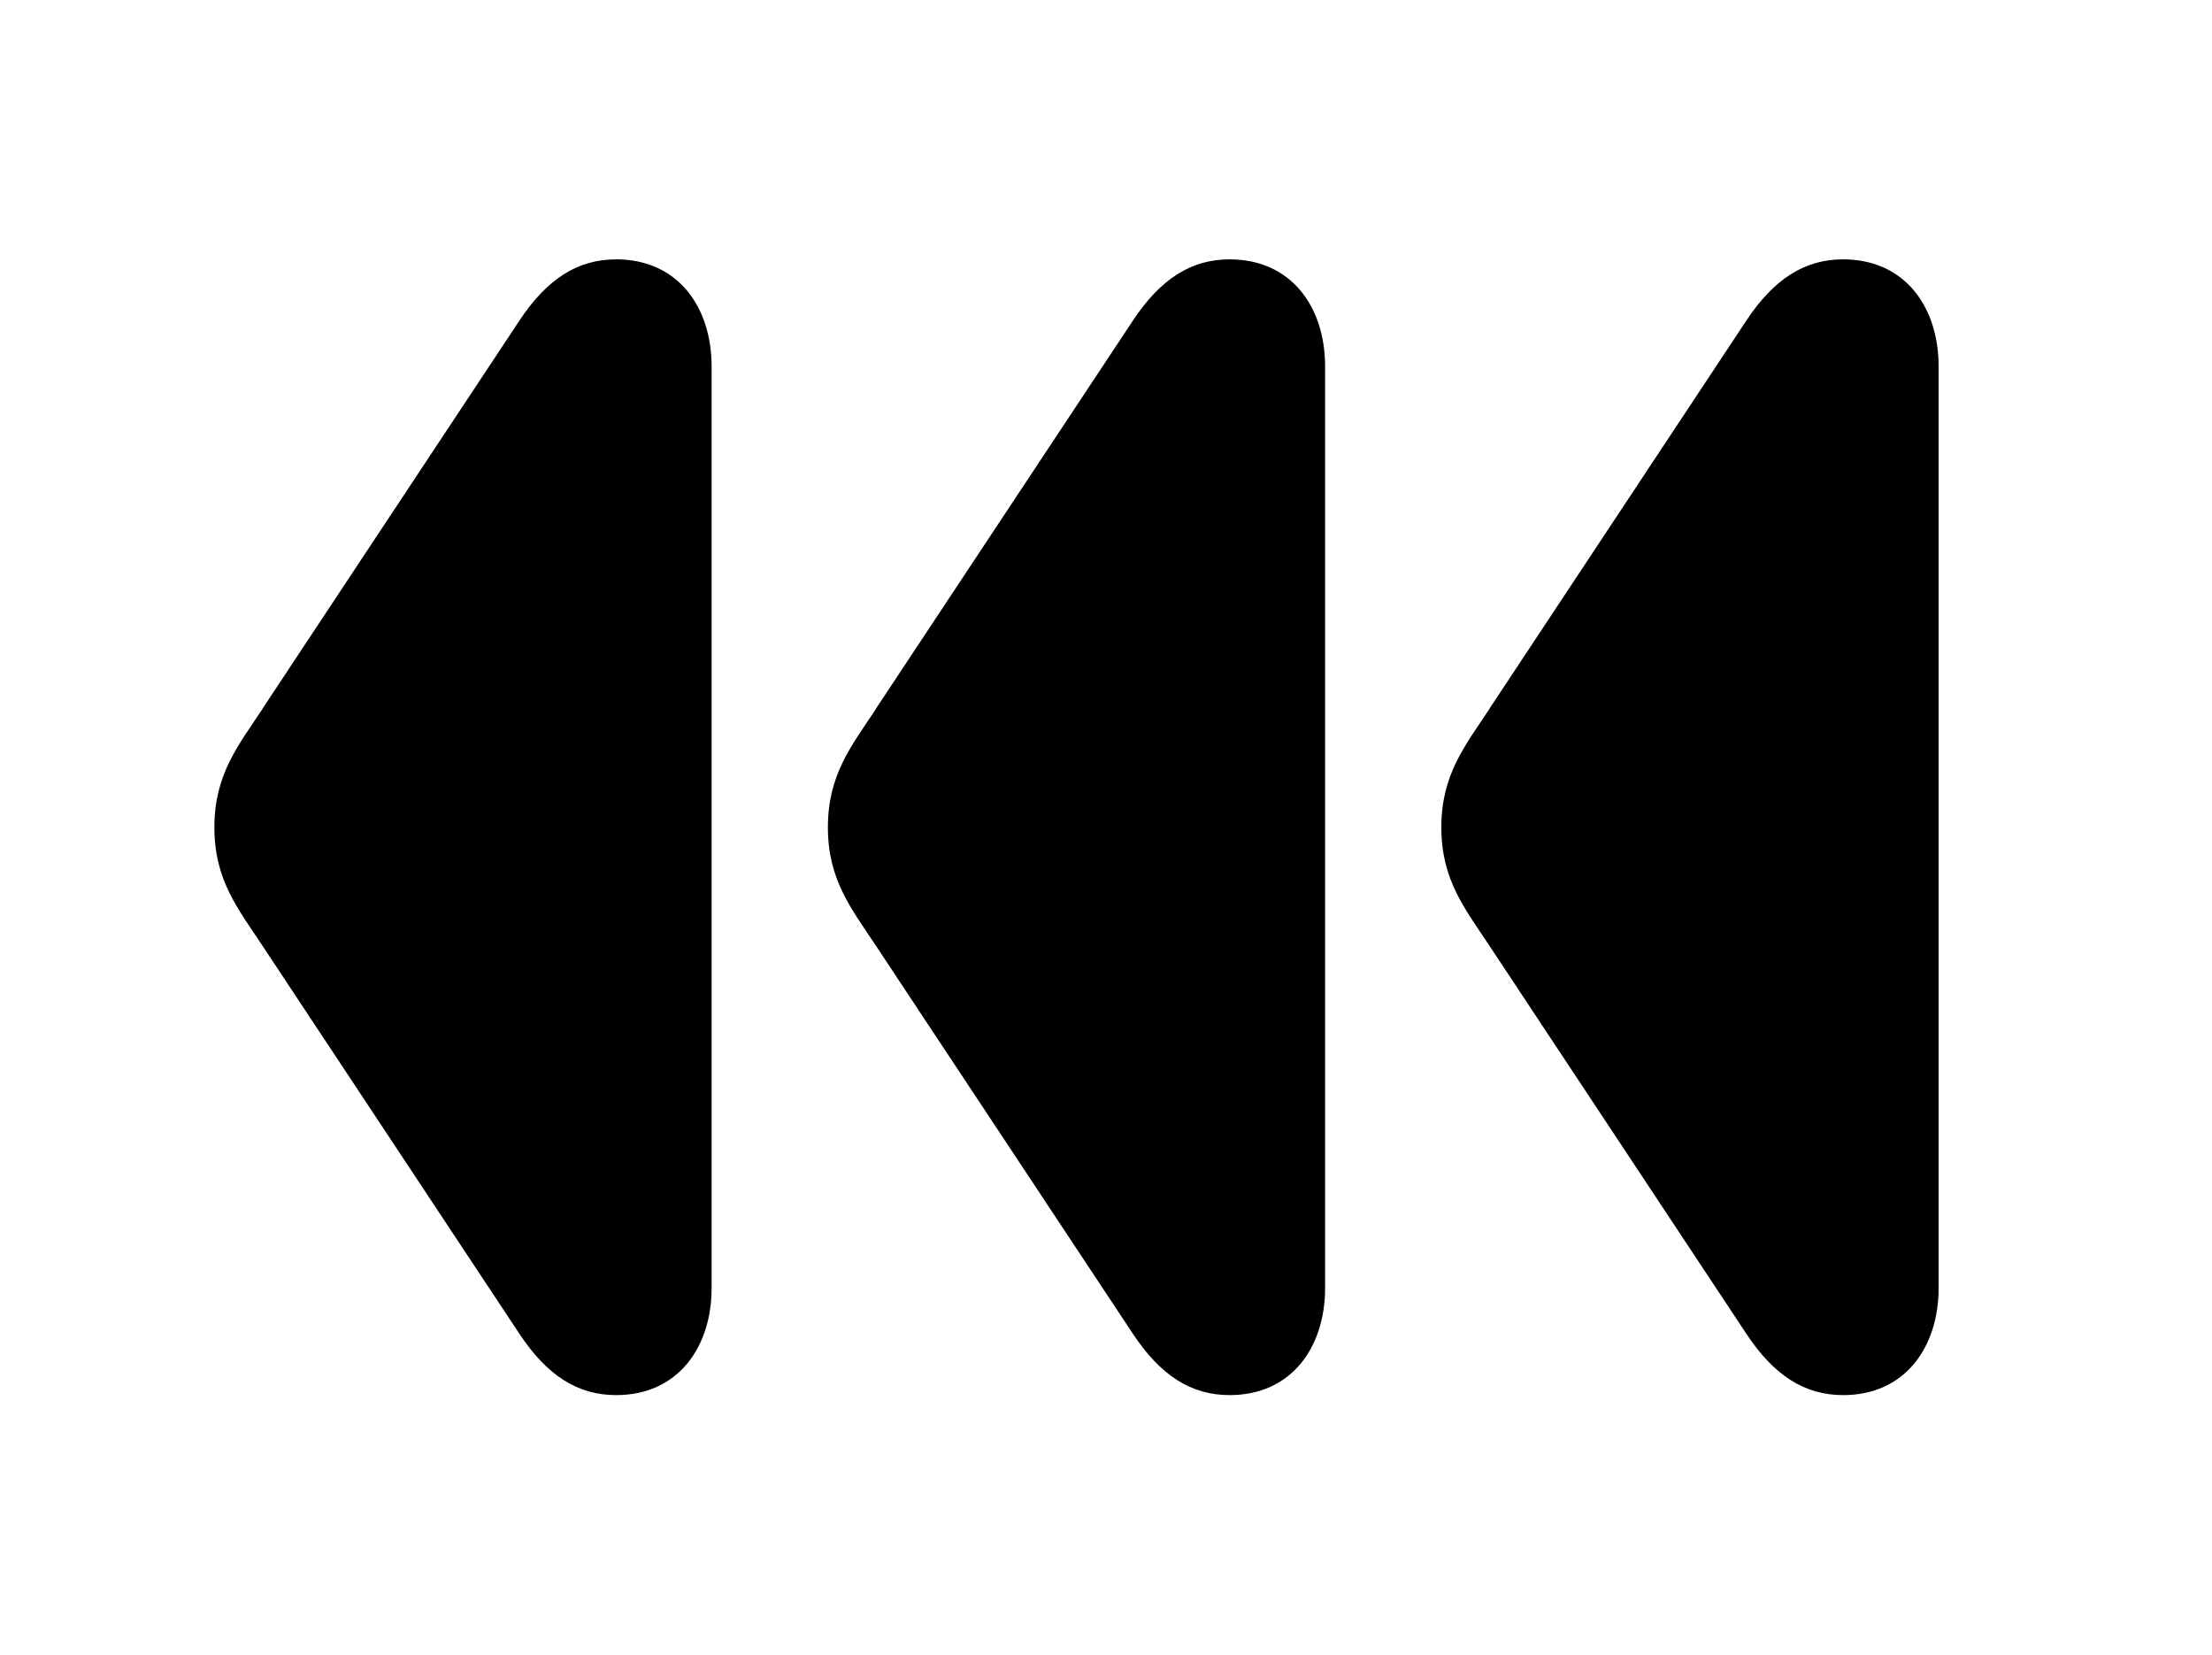
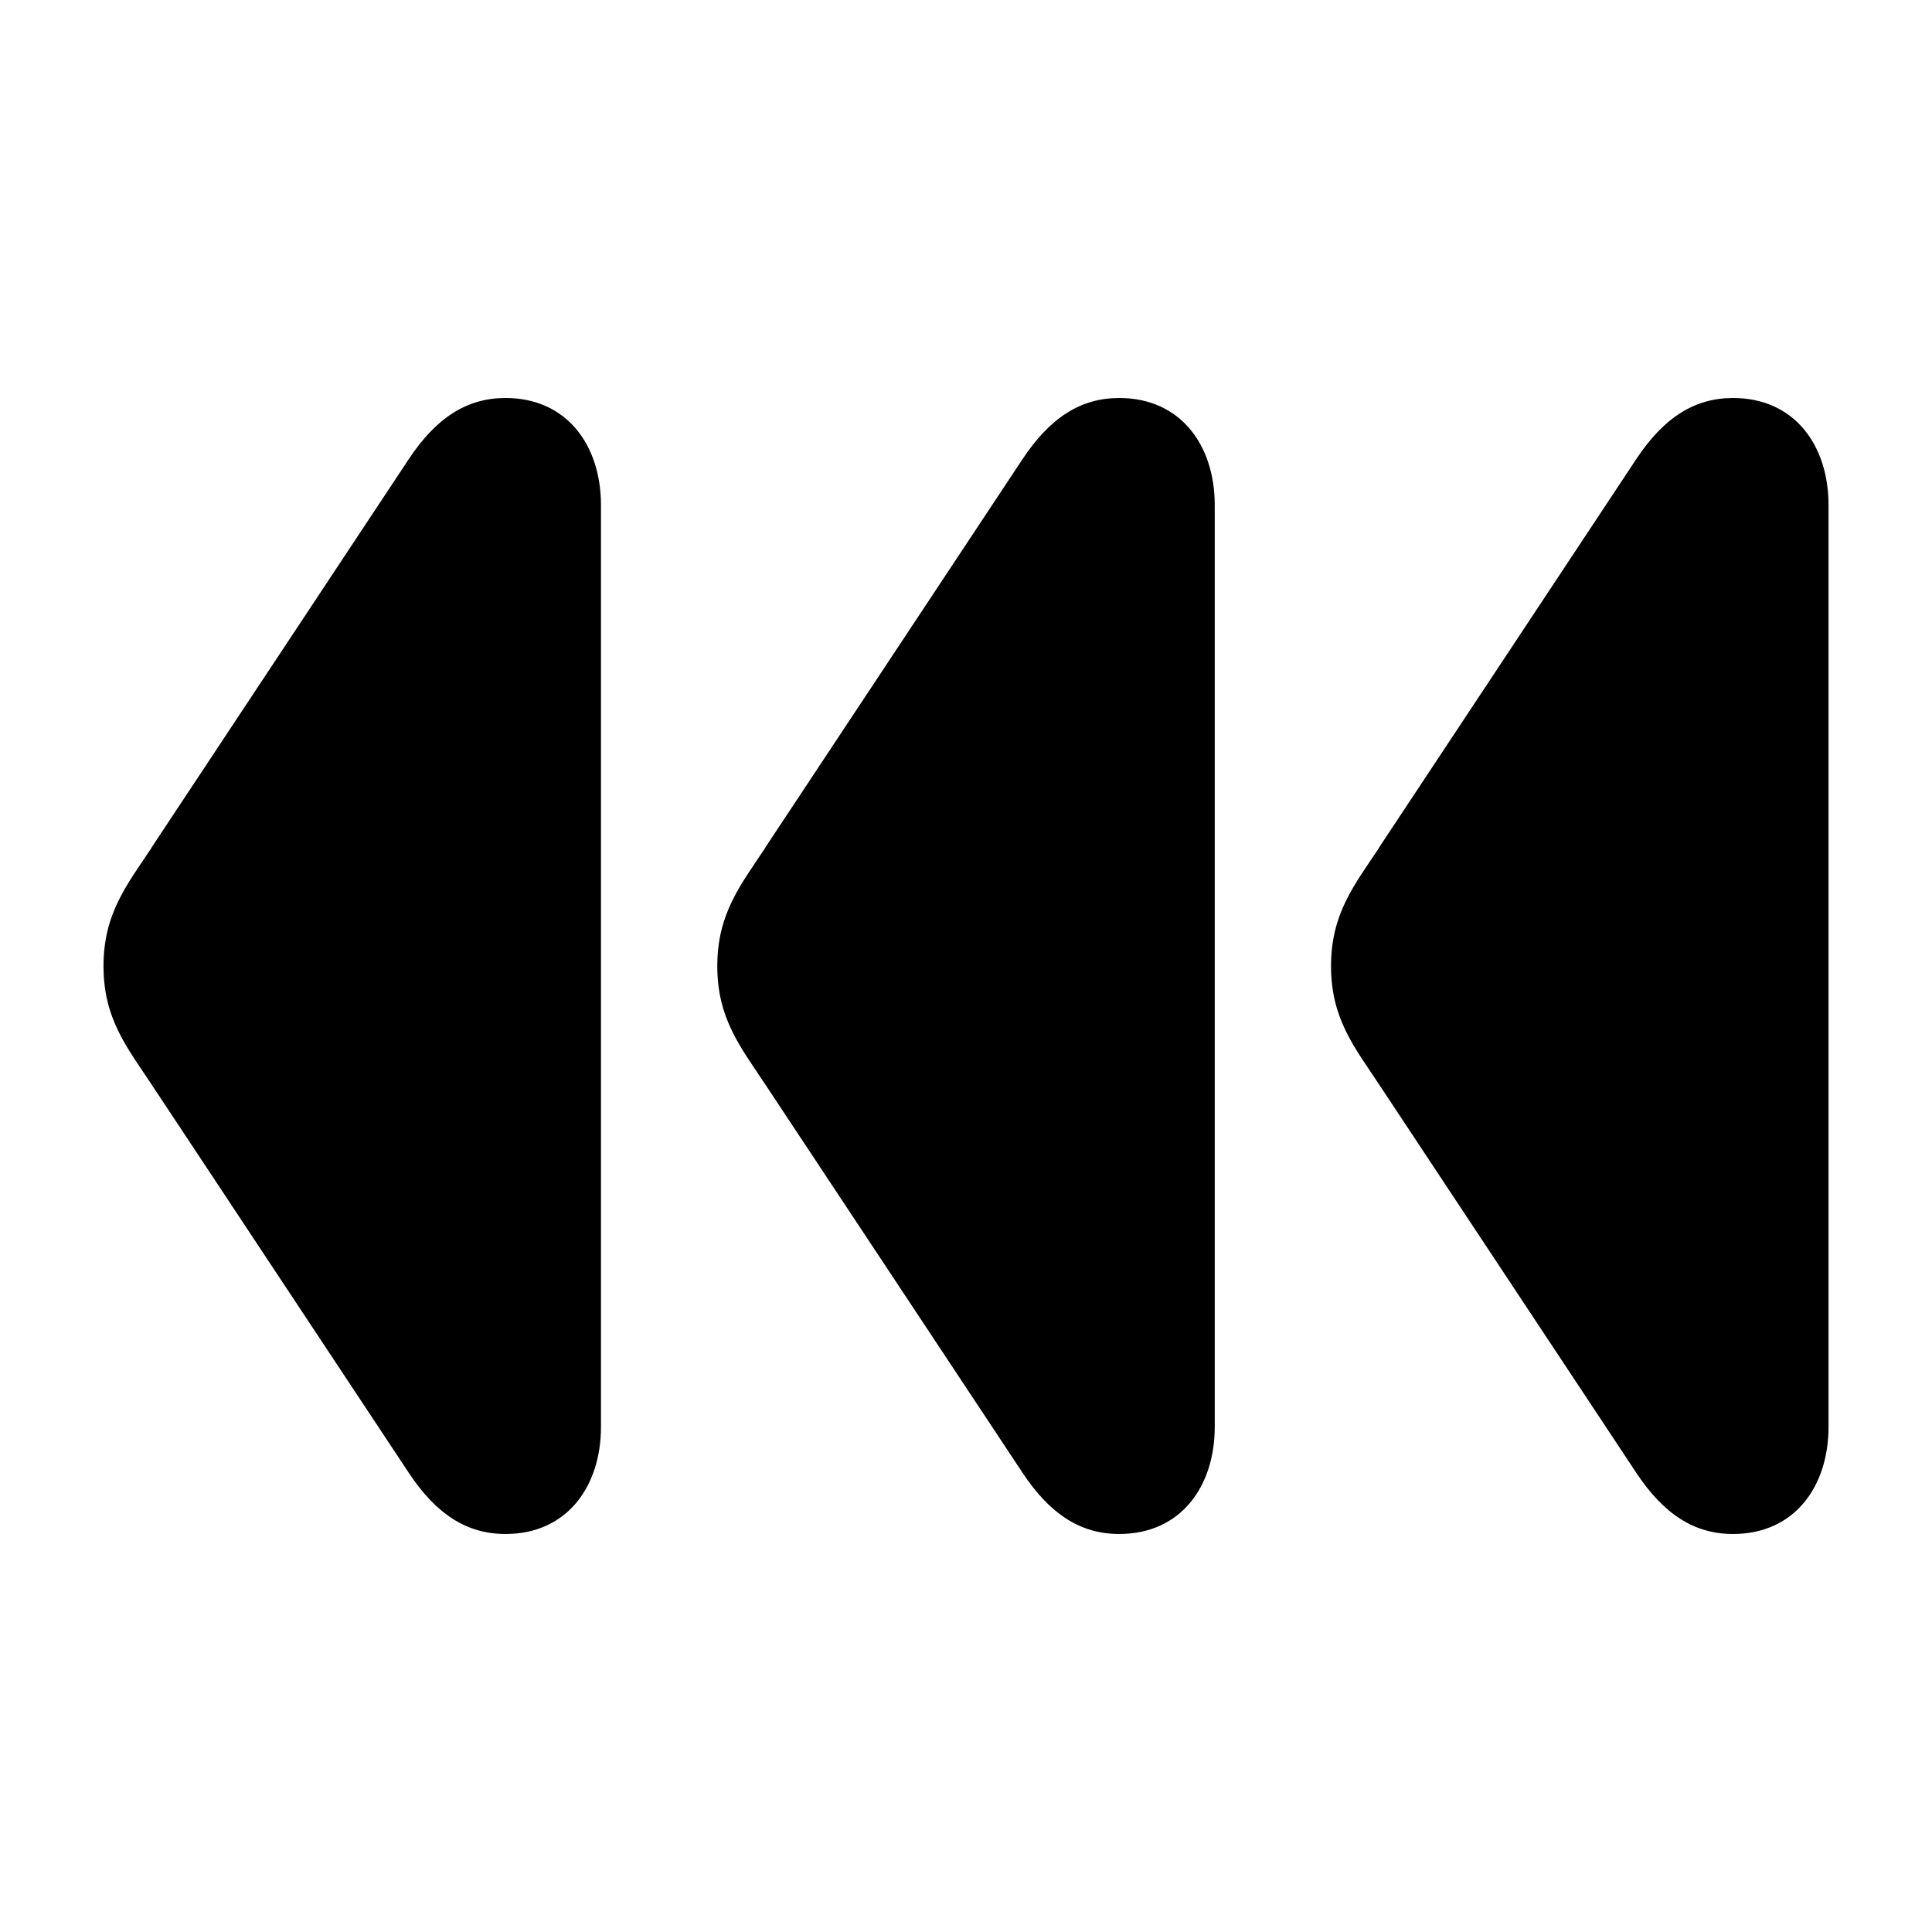
- <svg xmlns="http://www.w3.org/2000/svg" viewBox="0 0 133.01 99.46">
+ <svg xmlns="http://www.w3.org/2000/svg" viewBox="6.67 -8.33 116.12 116.12">
  <path fill="currentColor" d="m89.56 42.606 15.448-23.332c1.66-2.508 3.512-3.683 5.82-3.683 3.712 0 5.743 2.863 5.743 6.437V77.43c0 3.57-2.031 6.438-5.742 6.438-2.32 0-4.16-1.18-5.82-3.688l-15.45-23.328c-1.469-2.226-2.89-3.945-2.89-7.117 0-3.168 1.421-4.894 2.89-7.113zm-36.891 0 15.453-23.332c1.66-2.508 3.508-3.683 5.816-3.683 3.711 0 5.742 2.863 5.742 6.437V77.43c0 3.57-2.03 6.438-5.742 6.438-2.316 0-4.156-1.18-5.816-3.688L52.669 56.852c-1.47-2.226-2.887-3.945-2.887-7.117 0-3.168 1.418-4.894 2.887-7.113zm-36.887 0 15.45-23.332c1.66-2.508 3.507-3.683 5.82-3.683 3.706 0 5.738 2.863 5.738 6.437V77.43c0 3.57-2.032 6.438-5.739 6.438-2.32 0-4.16-1.18-5.82-3.688l-15.45-23.328c-1.472-2.226-2.89-3.945-2.89-7.117 0-3.168 1.418-4.894 2.89-7.113z" />
</svg>
